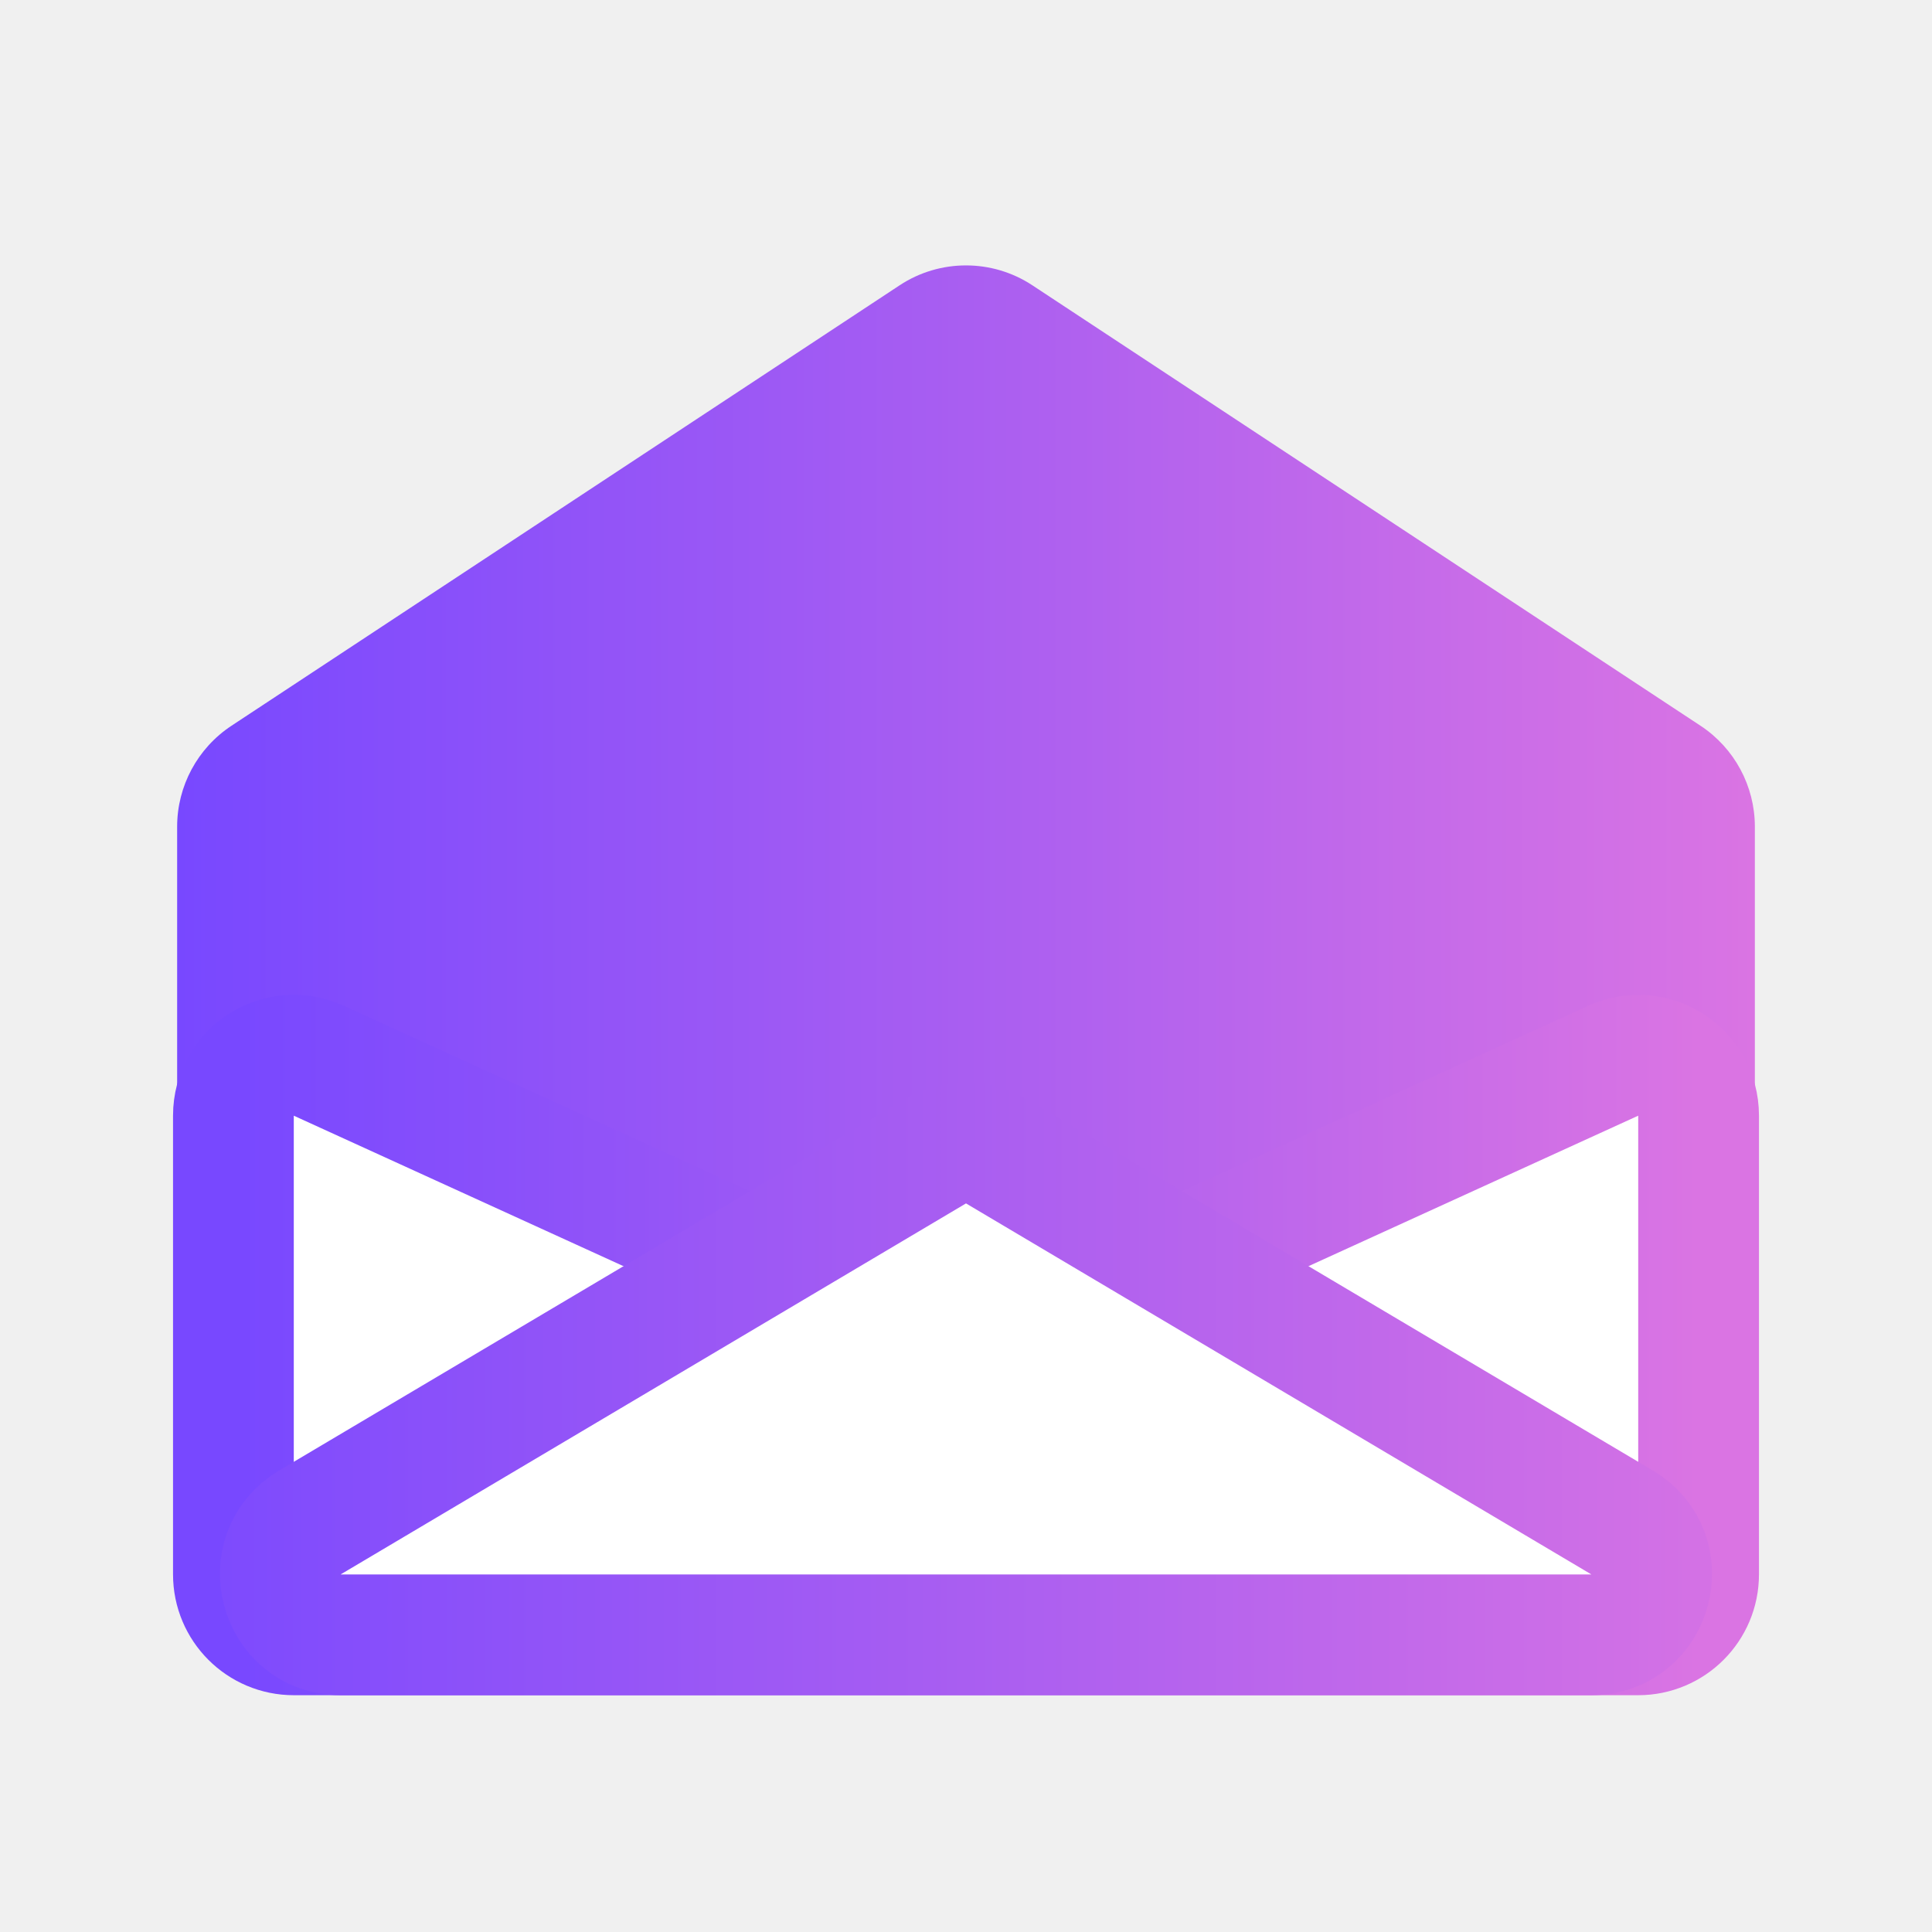
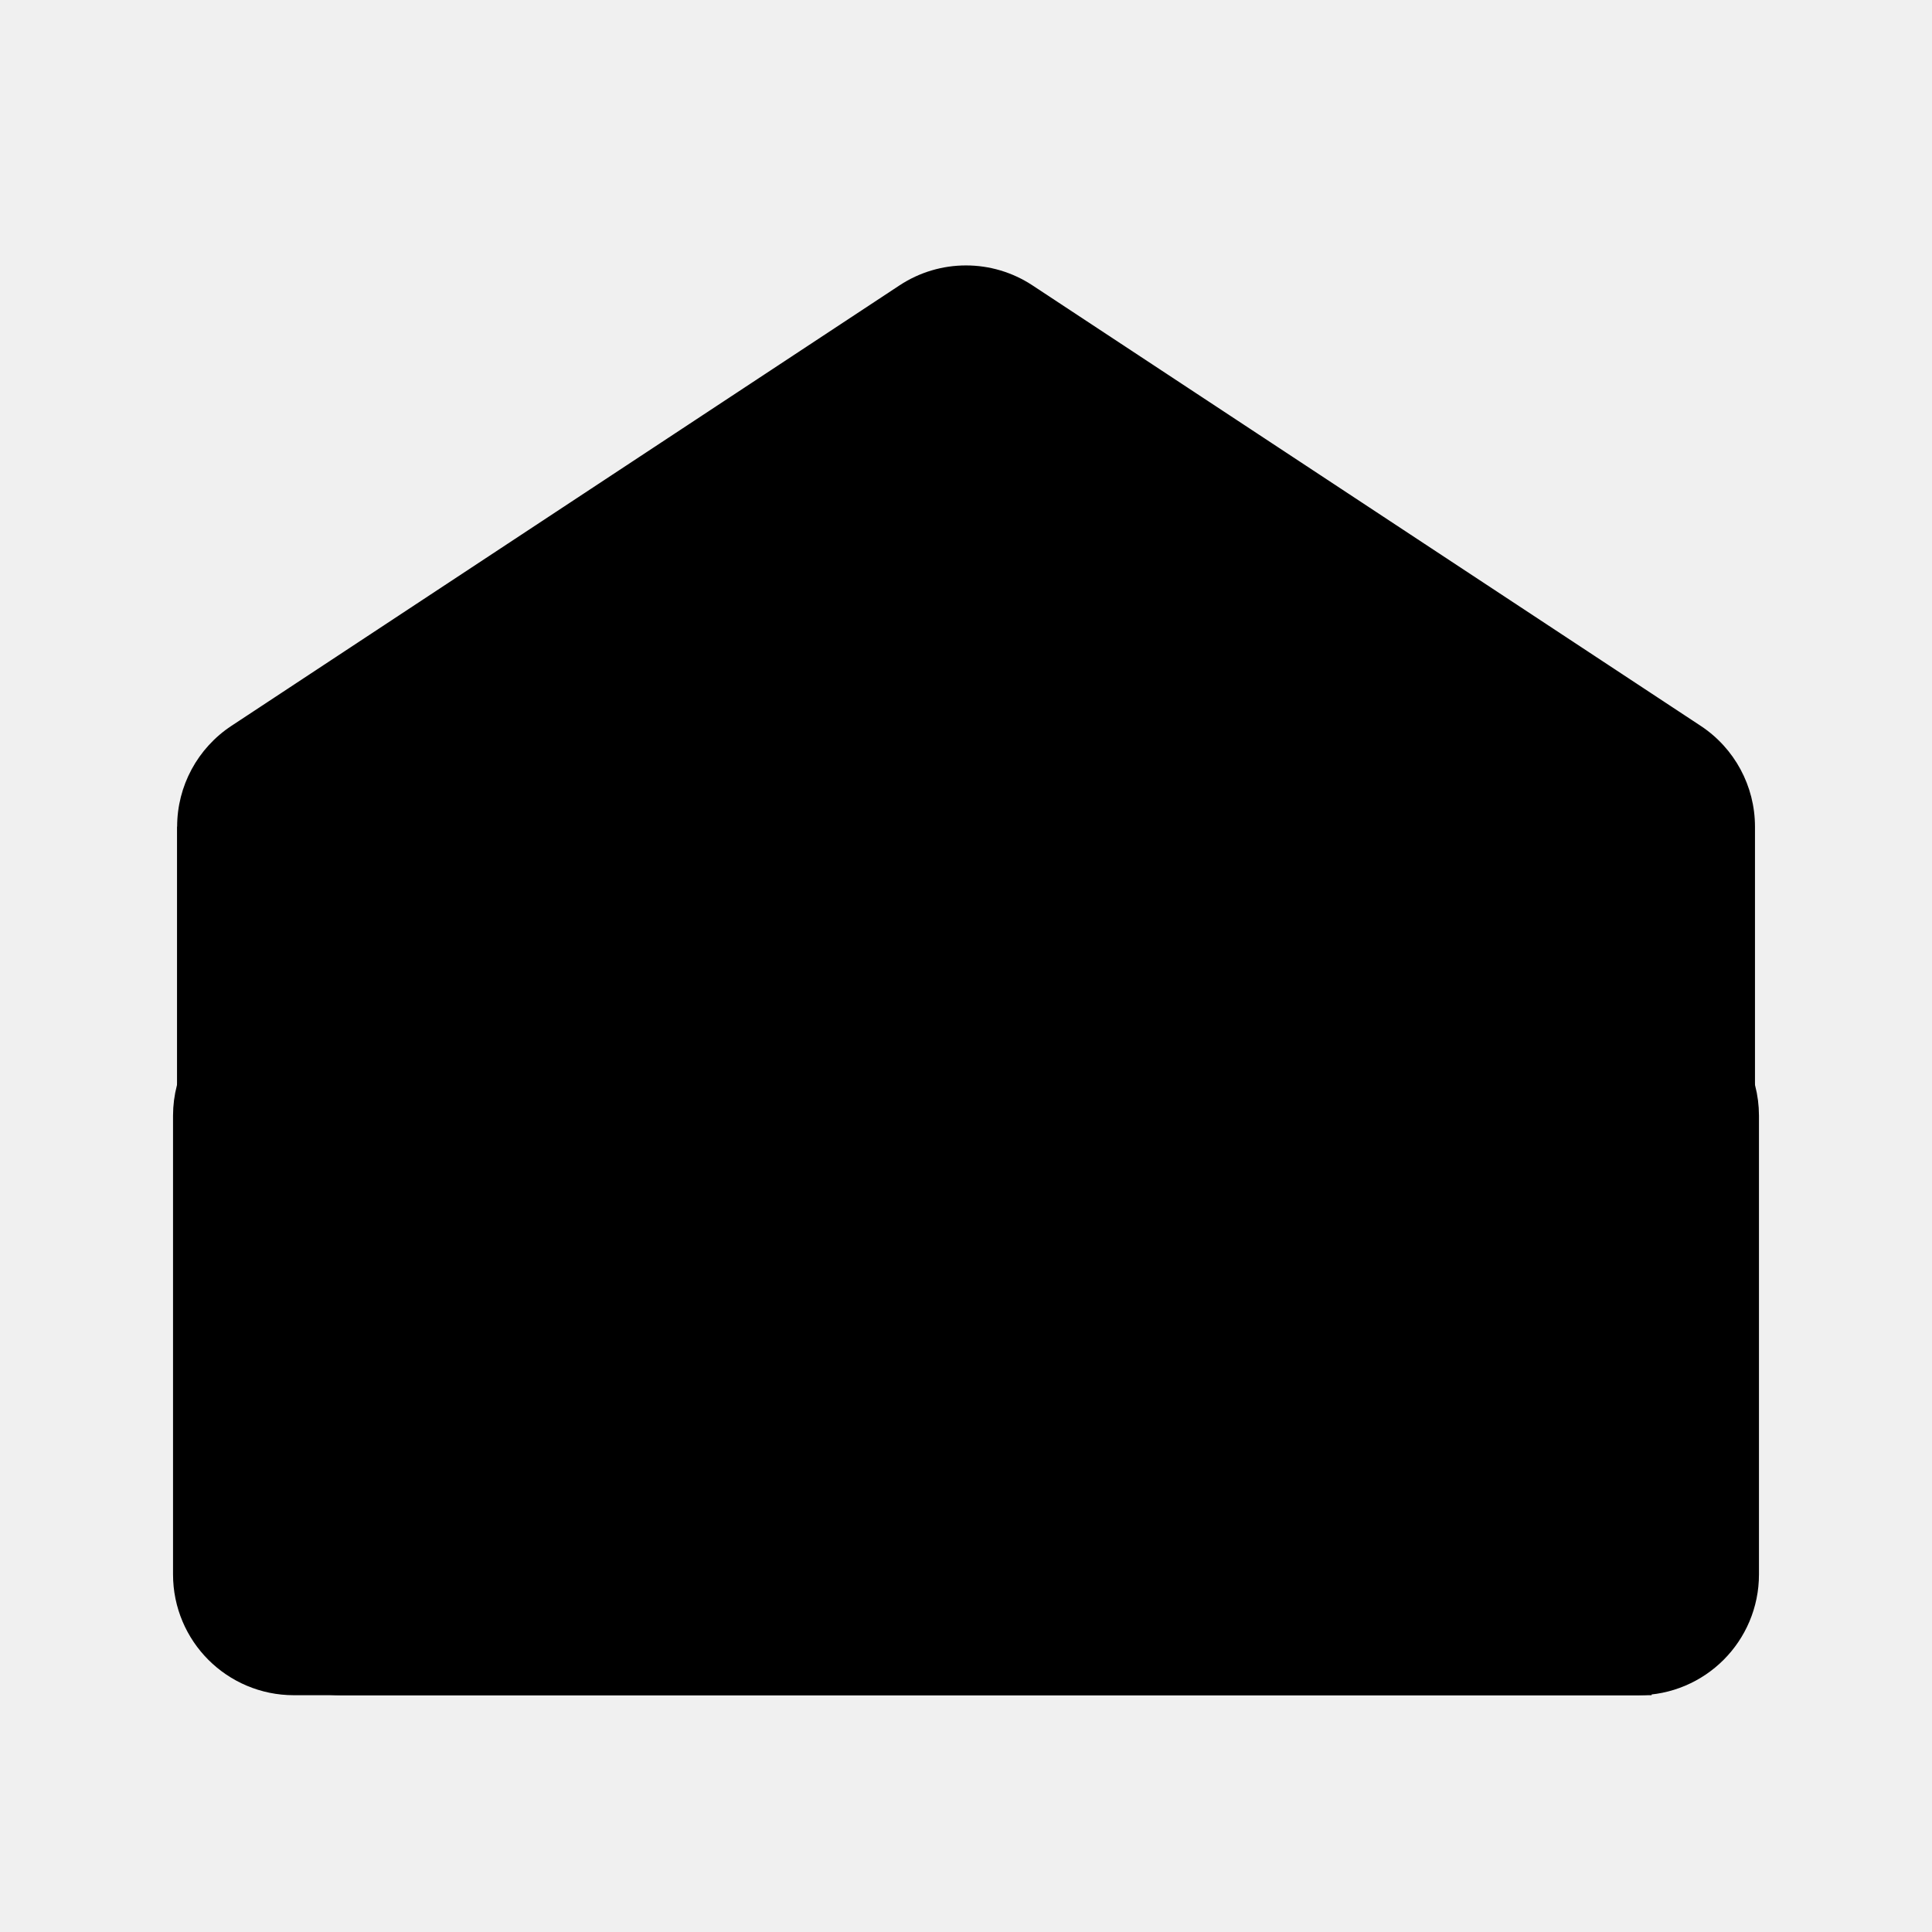
- <svg xmlns="http://www.w3.org/2000/svg" width="16" height="16" viewBox="0 0 16 16" fill="none">
-   <path d="M1.467 6.846C1.467 6.51 1.636 6.196 1.916 6.011L7.45 2.363C7.783 2.143 8.217 2.143 8.55 2.363L14.084 6.011C14.364 6.196 14.533 6.51 14.533 6.846V13C14.533 13.552 14.086 14 13.533 14H2.467C1.914 14 1.467 13.552 1.467 13V6.846Z" fill="url(#paint0_linear_681_5168)" />
-   <path d="M1.933 13.039V9.239C1.933 8.875 2.31 8.633 2.641 8.785L7.792 11.136C7.924 11.196 8.076 11.196 8.208 11.136L13.359 8.785C13.69 8.633 14.067 8.875 14.067 9.239V13.039C14.067 13.315 13.843 13.539 13.567 13.539H2.433C2.157 13.539 1.933 13.315 1.933 13.039Z" fill="white" stroke="url(#paint1_linear_681_5168)" />
-   <path d="M13.178 13.539H2.822C2.314 13.539 2.13 12.868 2.567 12.608L7.745 9.536C7.902 9.443 8.098 9.443 8.255 9.536L13.433 12.608C13.87 12.868 13.686 13.539 13.178 13.539Z" fill="white" stroke="url(#paint2_linear_681_5168)" />
-   <defs>
-     <linearGradient id="paint0_linear_681_5168" x1="1.467" y1="8" x2="14.533" y2="8" gradientUnits="userSpaceOnUse">
-       <stop stop-color="#7848FF" />
-       <stop offset="1" stop-color="#DA74E3" />
-     </linearGradient>
-     <linearGradient id="paint1_linear_681_5168" x1="1.933" y1="11" x2="14.067" y2="11" gradientUnits="userSpaceOnUse">
-       <stop stop-color="#7848FF" />
-       <stop offset="1" stop-color="#DA74E3" />
-     </linearGradient>
-     <linearGradient id="paint2_linear_681_5168" x1="1" y1="11.462" x2="15" y2="11.462" gradientUnits="userSpaceOnUse">
-       <stop stop-color="#7848FF" />
-       <stop offset="1" stop-color="#DA74E3" />
-     </linearGradient>
-   </defs>
+ <svg xmlns="http://www.w3.org/2000/svg" width="16" height="16" fill="none">
+   <path fill="currentColor" d="M1.467 6.846a1 1 0 0 1 .45-.835L7.45 2.363a1 1 0 0 1 1.1 0l5.534 3.648a1 1 0 0 1 .45.835V13a1 1 0 0 1-1 1H2.466a1 1 0 0 1-1-1V6.846Z" />
+   <path fill="currentColor" stroke="currentColor" d="M1.933 13.039v-3.8a.5.5 0 0 1 .708-.454l5.151 2.351a.5.5 0 0 0 .416 0l5.151-2.351a.5.5 0 0 1 .708.454v3.8a.5.5 0 0 1-.5.5H2.433a.5.5 0 0 1-.5-.5Z" />
+   <path fill="currentColor" stroke="currentColor" d="M13.178 13.539H2.822c-.508 0-.692-.671-.255-.93l5.178-3.073a.5.5 0 0 1 .51 0l5.178 3.072c.437.26.253.93-.255.93Z" />
</svg>
